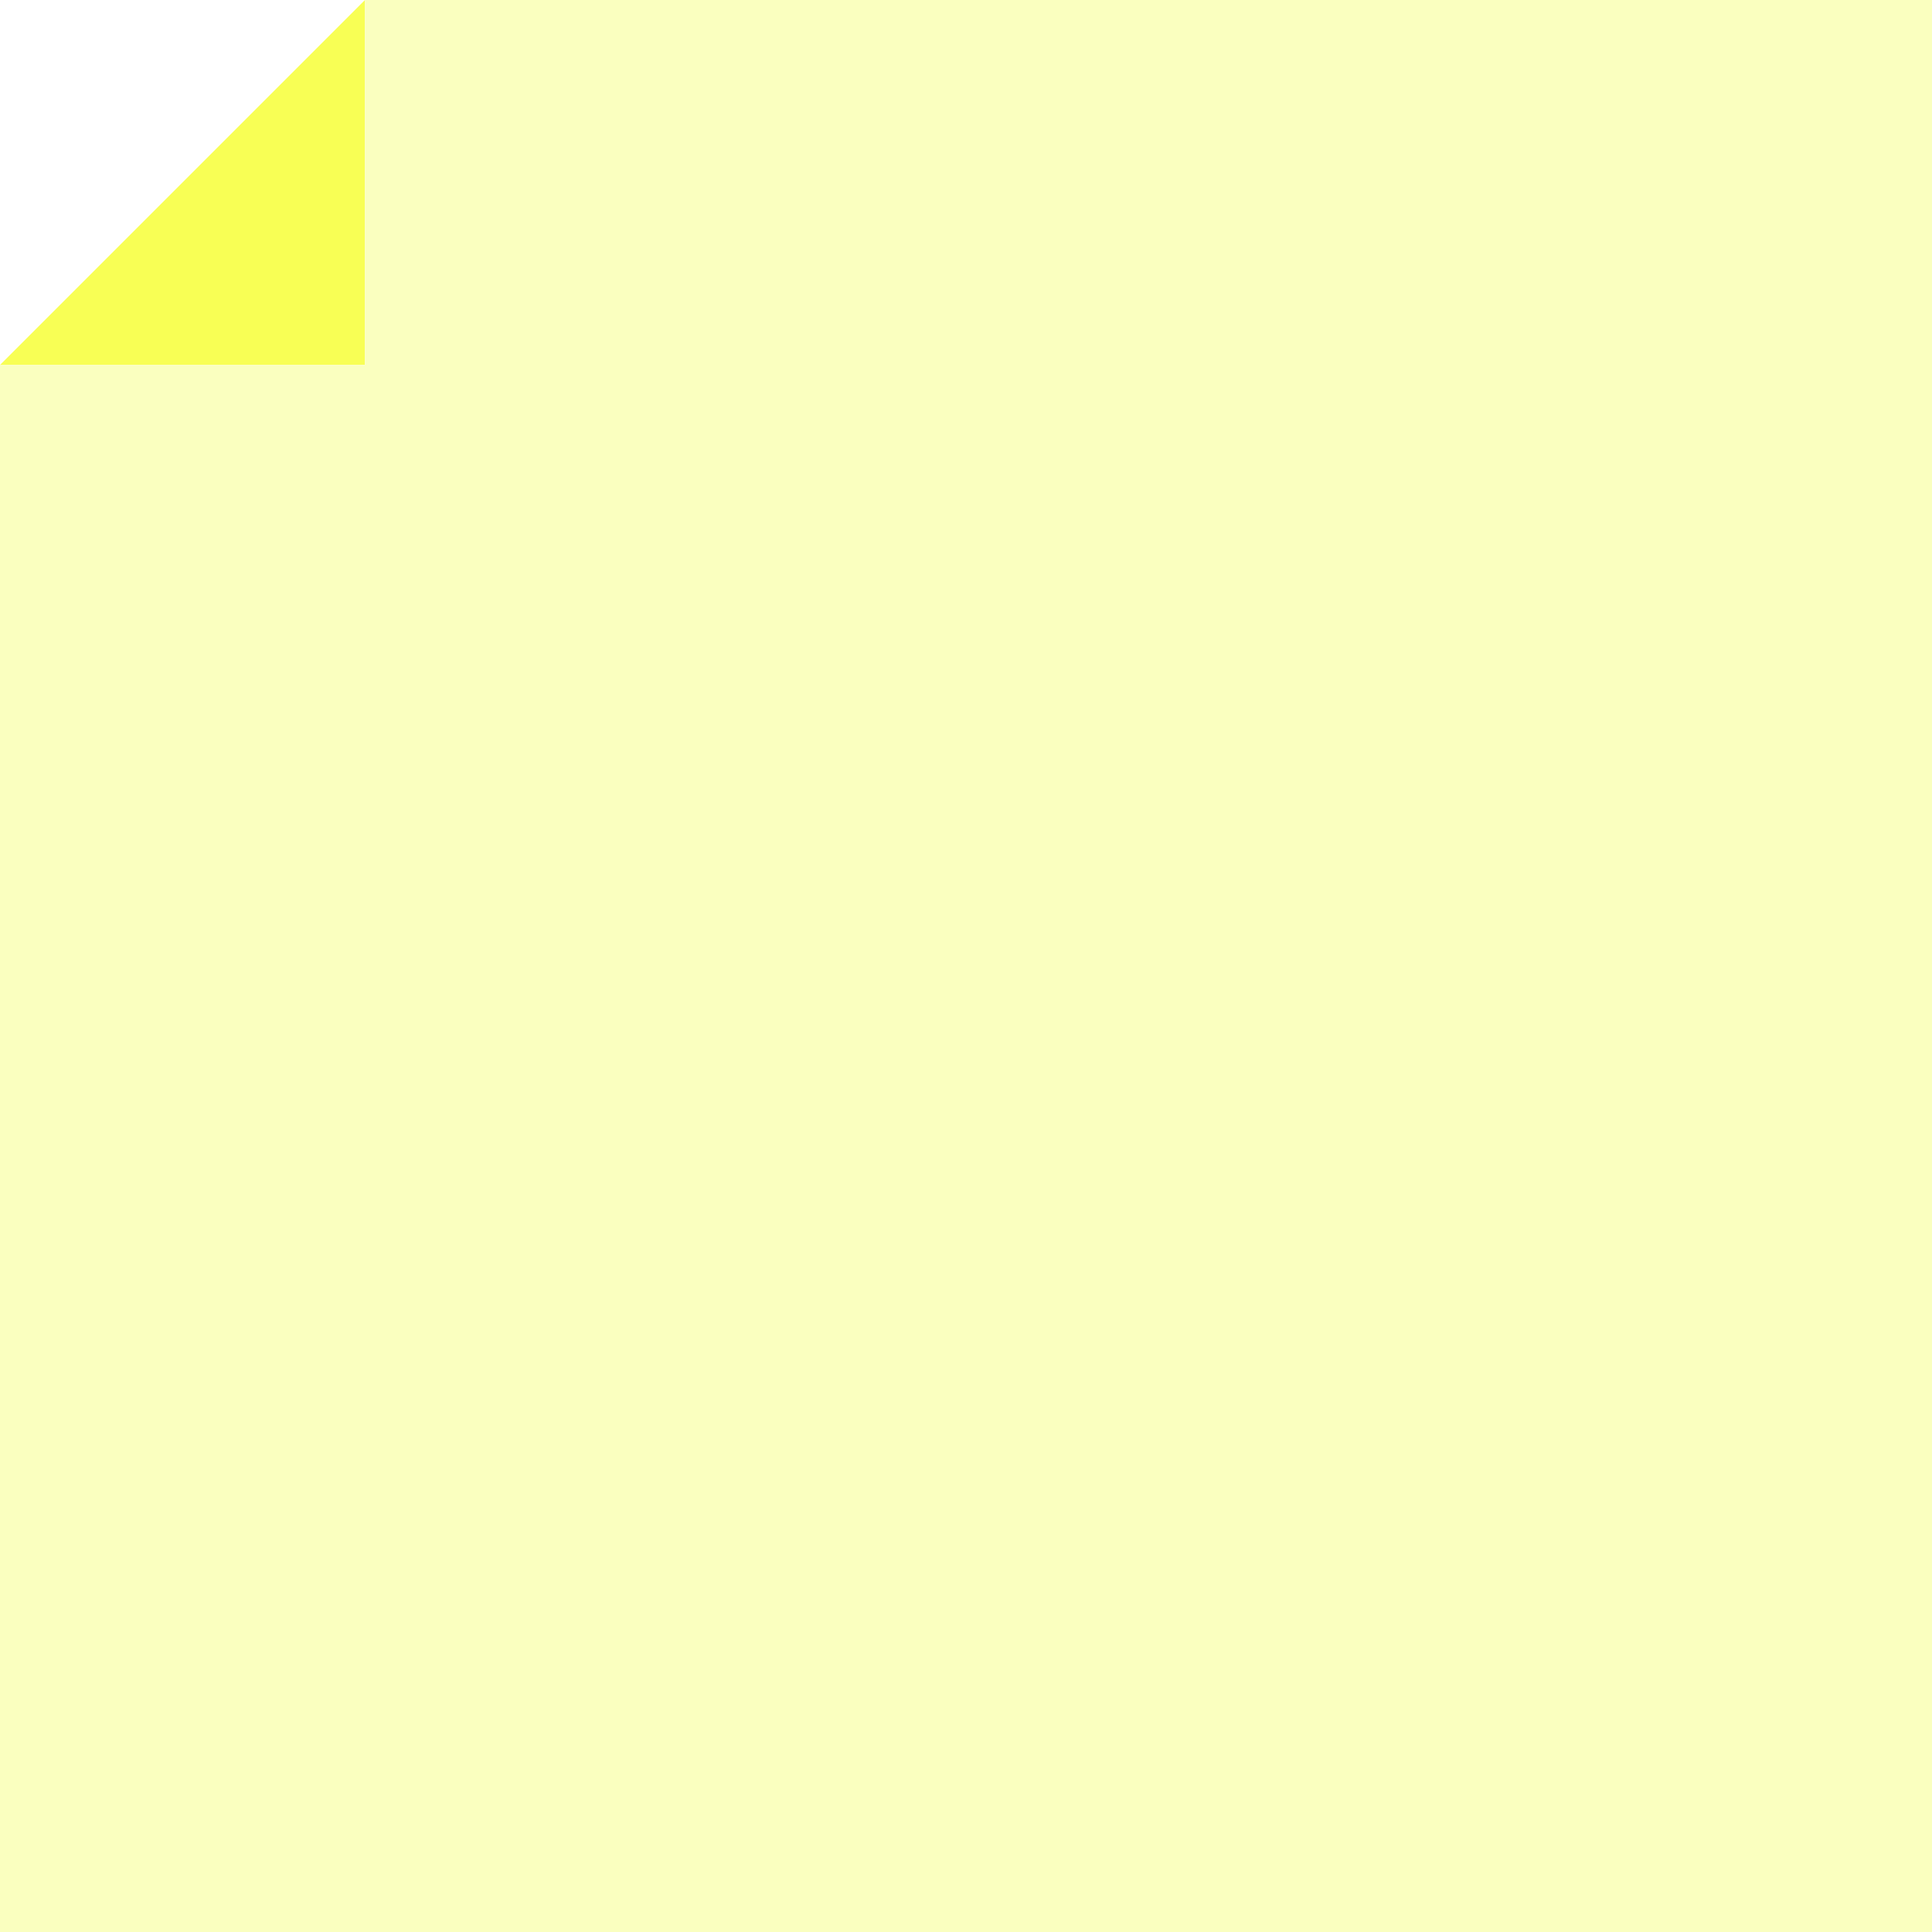
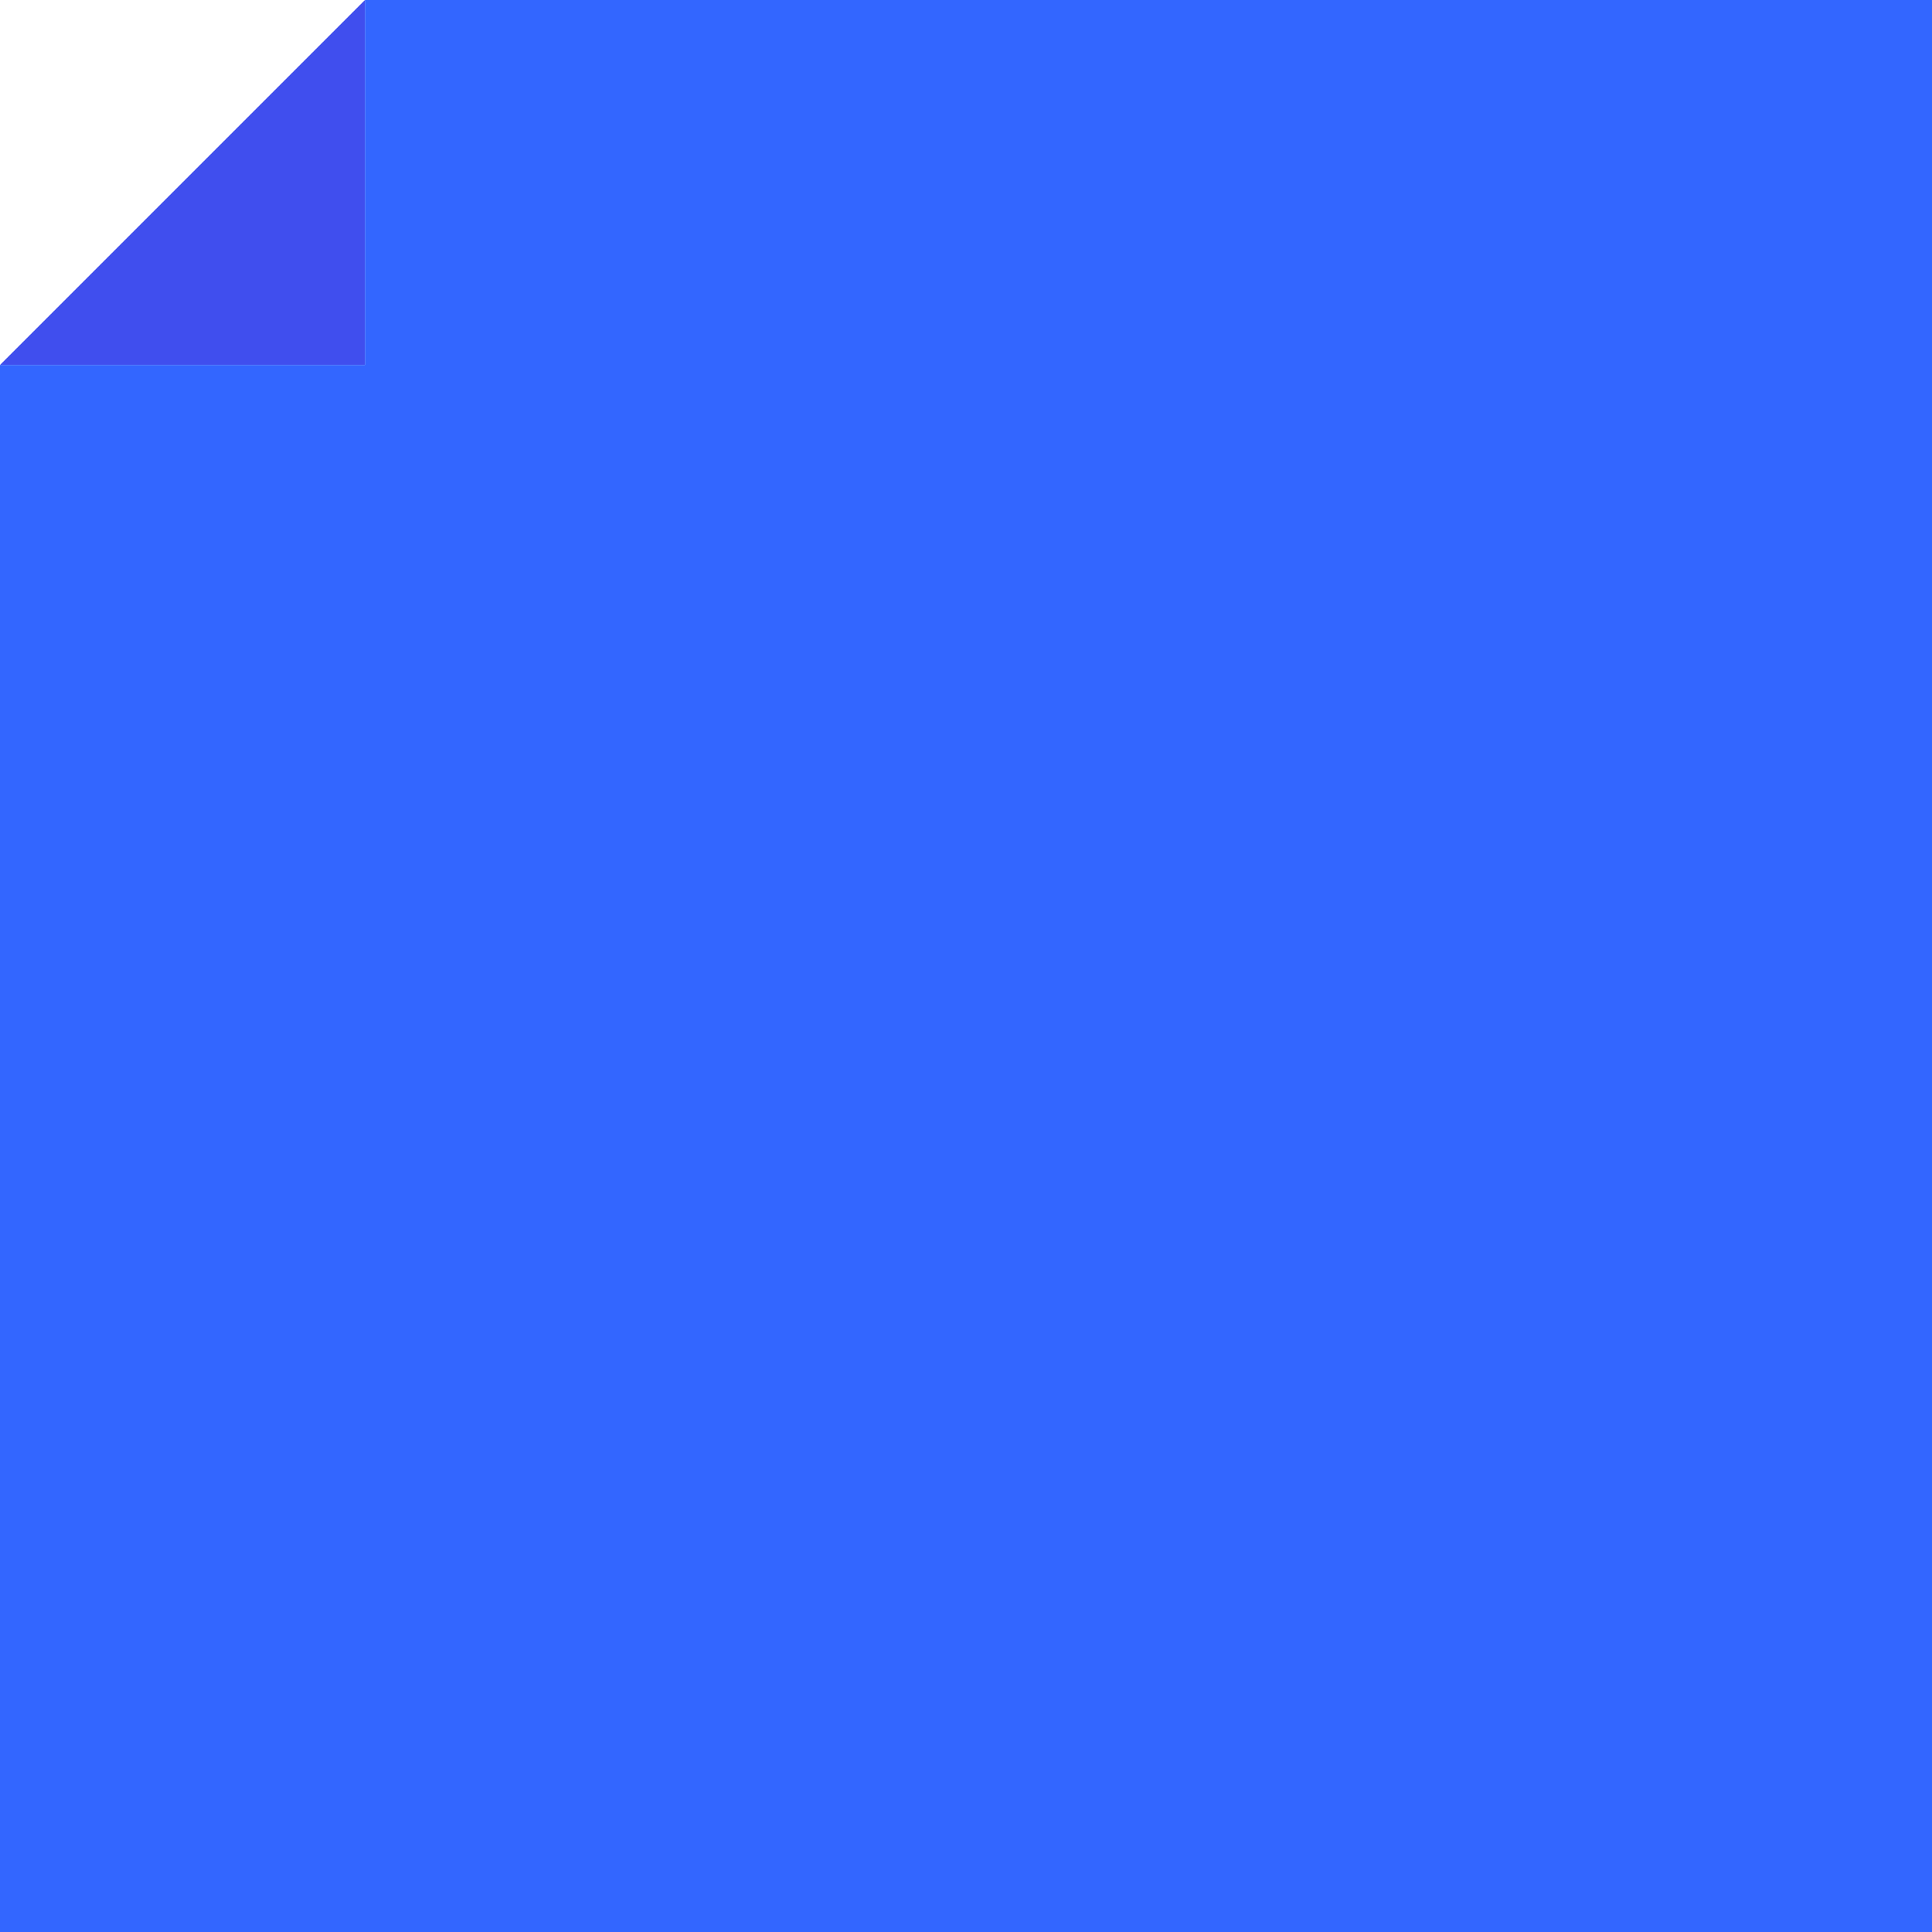
<svg xmlns="http://www.w3.org/2000/svg" id="_레이어_1" data-name="레이어 1" viewBox="0 0 1080 1080">
  <defs>
    <style>
      .cls-1 {
-         fill: #faffbf;
+         fill: #36f;
      }

      .cls-2 {
-         fill: #f8ff55;
+         fill: #404eee;
      }
    </style>
  </defs>
  <polygon class="cls-2" points="0 204 204 0 204 204 0 204" />
  <polygon class="cls-1" points="1080 0 204 0 204 204 0 204 0 1080 1080 1086.33 1080 0" />
</svg>
